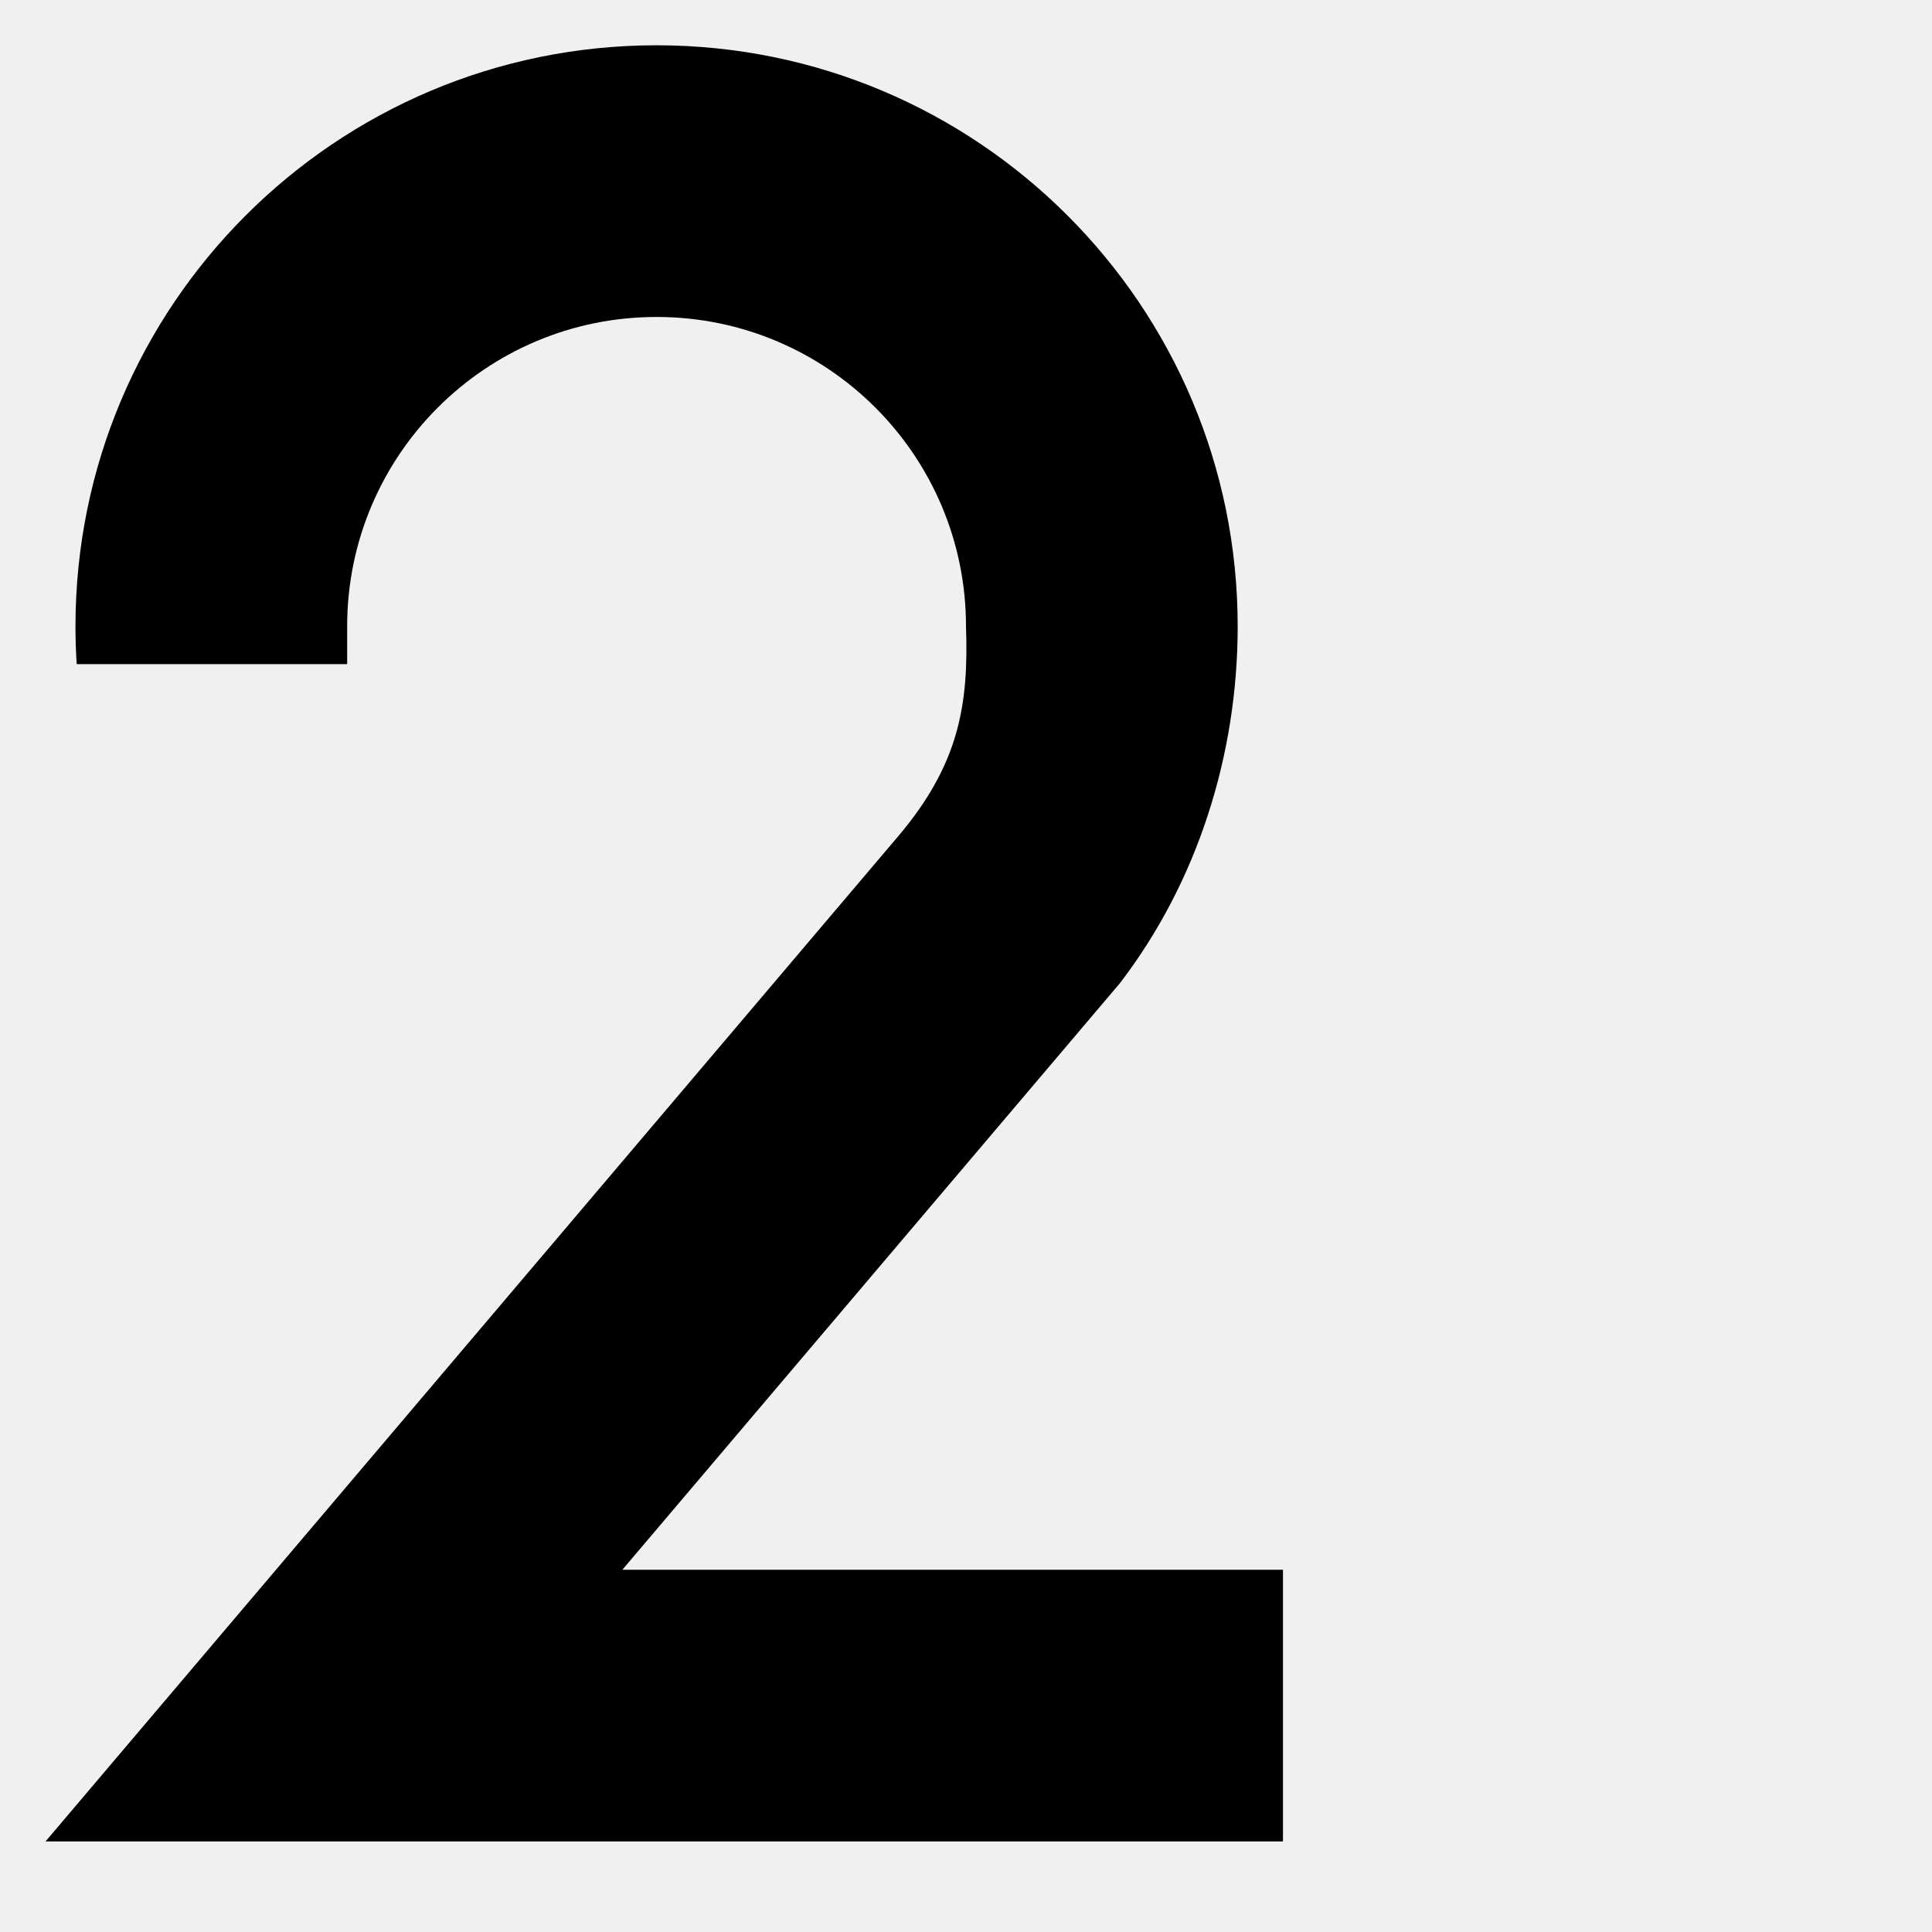
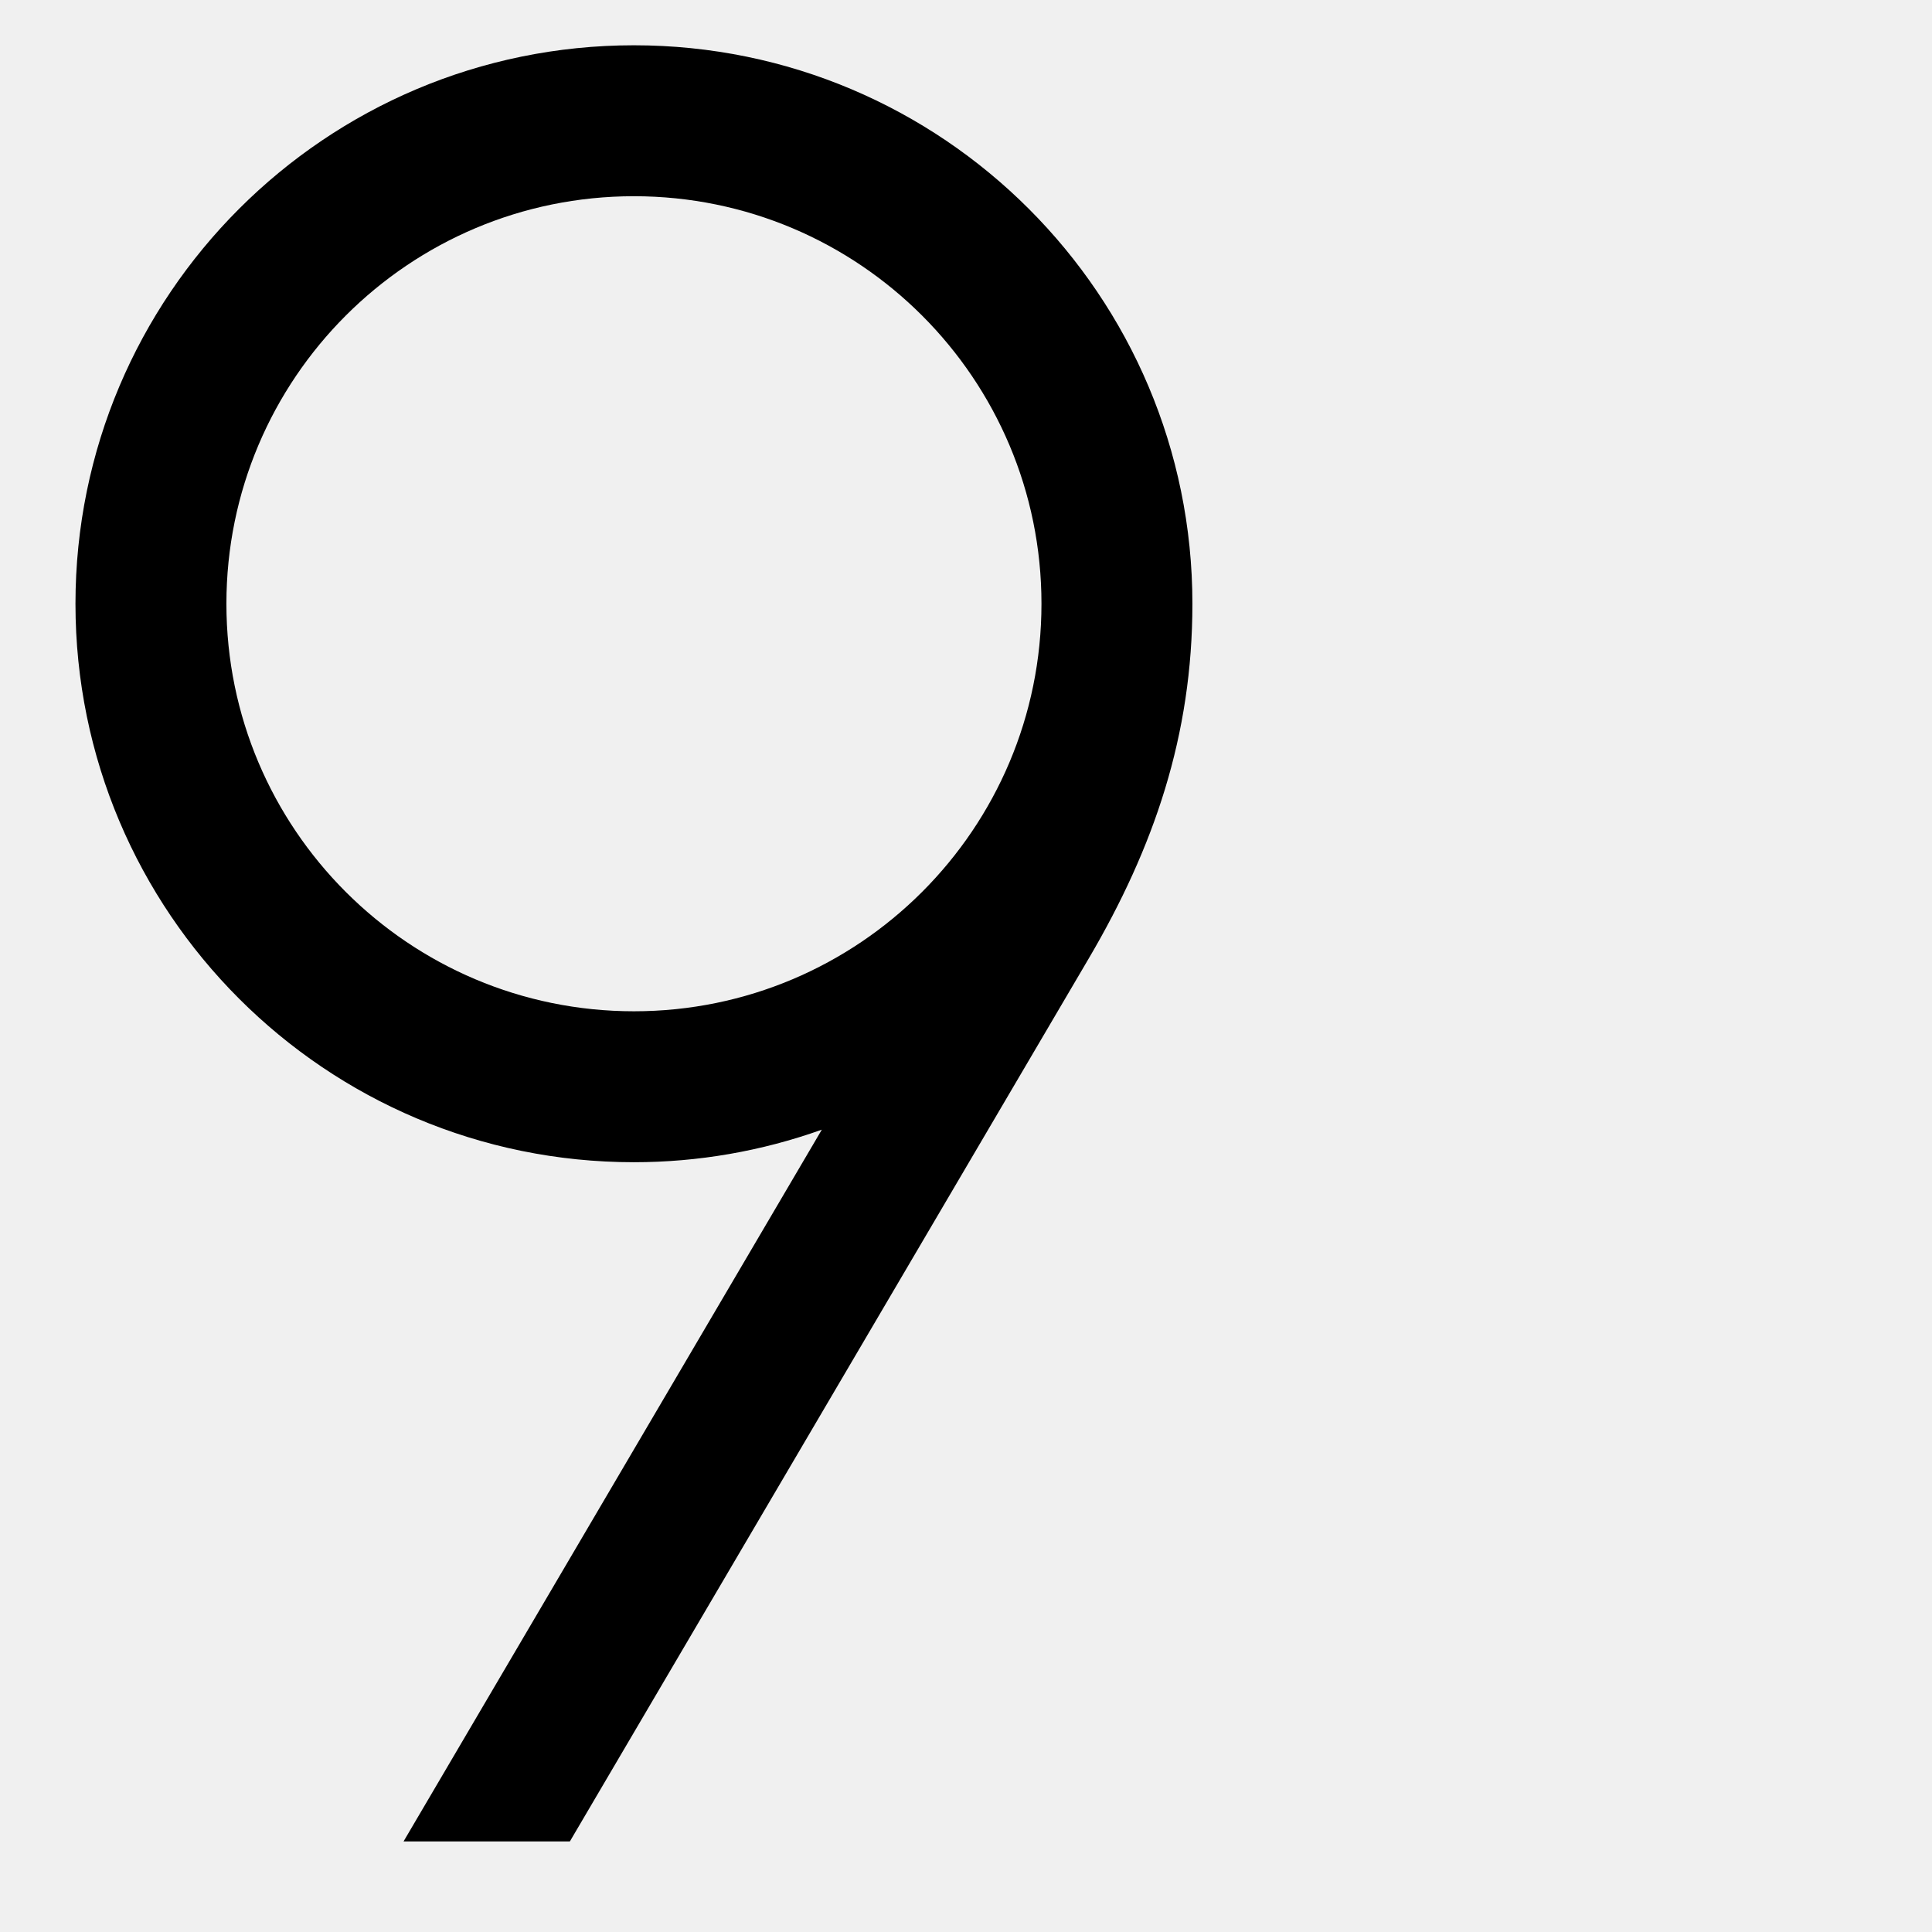
<svg xmlns="http://www.w3.org/2000/svg" width="512" height="512" viewBox="0 0 512 512" version="1.1" id="svg1">
  <defs id="defs1">
    <clipPath clipPathUnits="userSpaceOnUse" id="clipPath19">
      <rect style="fill:#ff0000;stroke:none;stroke-width:64;stroke-linejoin:miter;stroke-miterlimit:10;stroke-dasharray:none" id="rect20" width="460" height="464" x="33.247" y="-624" transform="rotate(90)" />
    </clipPath>
    <clipPath clipPathUnits="userSpaceOnUse" id="clipPath12">
      <rect style="opacity:1;fill:#f9f9f9;stroke:none;stroke-width:68;stroke-miterlimit:10;stroke-dasharray:none" id="rect12" width="448" height="464" x="32" y="24" />
    </clipPath>
    <clipPath clipPathUnits="userSpaceOnUse" id="clipPath13">
      <rect style="fill:#ffffff;fill-opacity:0.882;stroke:none;stroke-width:72;stroke-miterlimit:10;stroke-dasharray:none" id="rect14" width="492" height="464" x="0" y="24" />
    </clipPath>
    <clipPath clipPathUnits="userSpaceOnUse" id="clipPath13-7">
      <rect style="fill:#ffffff;fill-opacity:0.882;stroke:none;stroke-width:72;stroke-miterlimit:10;stroke-dasharray:none" id="rect14-5" width="492" height="464" x="0" y="24" />
    </clipPath>
  </defs>
  <g id="layer4" style="display:none;opacity:1">
    <path id="path7" style="baseline-shift:baseline;display:inline;overflow:visible;opacity:1;vector-effect:none;fill:#000000;fill-opacity:1;stroke-miterlimit:10;enable-background:accumulate;stop-color:#000000" d="M 185.469,24 47.889,488 H 118.814 L 256.395,24 Z" />
    <rect style="opacity:1;fill:#000000;fill-opacity:1;stroke:none;stroke-width:68;stroke-miterlimit:10;stroke-dasharray:none" id="rect6" width="256" height="64" x="128" y="288" />
    <path id="path9" style="baseline-shift:baseline;display:inline;overflow:visible;opacity:1;vector-effect:none;fill:#000000;fill-opacity:1;stroke-miterlimit:10;enable-background:accumulate;stop-color:#000000" d="M 326.531,24 464.111,488 H 393.186 L 255.605,24 Z" />
    <rect style="display:inline;opacity:1;mix-blend-mode:normal;fill:none;fill-opacity:1;stroke:none;stroke-width:68;stroke-miterlimit:10;stroke-dasharray:none" id="rect44" width="512" height="512" x="0" y="0" />
  </g>
  <g id="g28" style="display:none;opacity:1">
    <path id="rect24" style="opacity:1;fill:#000000;fill-opacity:1;stroke:none;stroke-width:68;stroke-miterlimit:10;stroke-dasharray:none" d="M 167.012,24 16.922,485.168 16,488 H 89.613 L 133.875,352 h 212.242 l 44.262,136 h 73.613 L 463.07,485.168 312.98,24 Z M 239.996,25.938 325.287,288 H 154.705 Z" />
    <rect style="display:inline;opacity:1;mix-blend-mode:normal;fill:none;fill-opacity:1;stroke:none;stroke-width:68;stroke-miterlimit:10;stroke-dasharray:none" id="rect27" width="512" height="512" x="0" y="0" />
  </g>
  <g id="g42" style="display:none;opacity:1">
    <path id="rect34" style="opacity:1;fill:#000000;fill-opacity:1;stroke:none;stroke-width:68;stroke-miterlimit:10;stroke-dasharray:none" d="M 168.195,24 17.182,488 H 57.145 L 103.359,346 h 209.281 l 46.215,142 h 39.963 L 247.805,24 Z M 208,24.486 300.924,310 H 115.076 Z" />
    <rect style="display:inline;opacity:1;mix-blend-mode:normal;fill:none;fill-opacity:1;stroke:none;stroke-width:68;stroke-miterlimit:10;stroke-dasharray:none" id="rect41" width="512" height="512" x="0" y="0" />
  </g>
  <g id="layer6" style="display:none;opacity:1">
    <path id="rect21" style="fill:#000000;fill-opacity:1;stroke:none;stroke-width:64;stroke-linecap:butt;stroke-miterlimit:10;stroke-dasharray:none;stroke-opacity:1" d="M 188.011,16 C 115.596,16 55.009,64.849 37.271,131.528 c -5.795,21.782 -5.259,58.796 -5.259,81.4 v 86.145 c 0,22.604 -0.535,59.617 5.259,81.4 C 55.009,447.151 115.596,496 188.011,496 c 72.416,0 133.003,-48.849 150.741,-115.528 5.795,-21.782 5.259,-58.796 5.259,-81.4 v -86.145 c 0,-22.604 0.535,-59.617 -5.259,-81.4 C 321.014,64.849 260.427,16 188.011,16 Z m 0,67.756 c 35.23,0 65.261,21.472 77.773,52.096 6.79,16.619 6.227,46.549 6.227,64.615 v 111.066 c 0,18.066 0.563,47.996 -6.227,64.615 -12.512,30.624 -42.543,52.096 -77.773,52.096 -35.23,0 -65.261,-21.472 -77.773,-52.096 -6.79,-16.619 -6.227,-46.549 -6.227,-64.615 V 200.467 c 0,-18.066 -0.563,-47.996 6.227,-64.615 12.512,-30.624 42.543,-52.096 77.773,-52.096 z" />
    <rect style="display:inline;opacity:1;mix-blend-mode:normal;fill:none;fill-opacity:1;stroke:none;stroke-width:68;stroke-miterlimit:10;stroke-dasharray:none" id="rect43" width="512" height="512" x="0" y="0" />
  </g>
  <g id="g48" style="display:none;opacity:1">
    <rect style="display:inline;opacity:1;mix-blend-mode:normal;fill:none;fill-opacity:1;stroke:none;stroke-width:68;stroke-miterlimit:10;stroke-dasharray:none" id="rect48" width="512" height="512" x="0" y="0" />
    <path id="rect49" style="fill:#000000;fill-opacity:1;stroke:none;stroke-width:38;stroke-linecap:square;stroke-miterlimit:10;stroke-dasharray:none;stroke-opacity:0.837" d="M 172,16 C 105.351,16 49.868,62.107 35.576,124.296 31.629,141.469 32,170.315 32,187.973 v 136.053 c 0,17.658 -0.371,46.504 3.576,63.678 C 49.868,449.893 105.351,496 172,496 238.649,496 294.132,449.893 308.424,387.704 312.371,370.531 312,341.685 312,324.027 V 187.973 c 0,-17.658 0.371,-46.504 -3.576,-63.678 C 294.132,62.107 238.649,16 172,16 Z m 0,40 c 45.802,0 84.223,30.485 96.16,72.356 C 272.386,143.179 272,168.536 272,184 v 144 c 0,15.464 0.386,40.821 -3.84,55.645 C 256.223,425.515 217.802,456 172,456 126.198,456 87.777,425.515 75.84,383.644 71.614,368.821 72,343.464 72,328 V 184 C 72,168.536 71.614,143.179 75.84,128.356 87.777,86.485 126.198,56 172,56 Z" />
  </g>
  <g id="layer5" style="display:none;opacity:1;fill:#000000;fill-opacity:1">
    <path id="rect1" style="opacity:1;fill:#000000;fill-opacity:1;stroke-width:68;stroke-miterlimit:10" d="M 184,12 16.012,125.262 v 65.098 L 112,130.912 V 488 h 72 z" />
    <rect style="display:inline;opacity:1;mix-blend-mode:normal;fill:none;fill-opacity:1;stroke:none;stroke-width:68;stroke-miterlimit:10;stroke-dasharray:none" id="rect39" width="512" height="512" x="0" y="0" />
  </g>
  <g id="g54" style="display:none;opacity:1;fill:#000000;fill-opacity:1">
    <rect style="display:inline;opacity:1;mix-blend-mode:normal;fill:none;fill-opacity:1;stroke:none;stroke-width:68;stroke-miterlimit:10;stroke-dasharray:none" id="rect54" width="512" height="512" x="0" y="0" />
-     <path id="rect55" style="fill:#000000;fill-opacity:1;stroke:none;stroke-width:38;stroke-linecap:square;stroke-miterlimit:10;stroke-dasharray:none;stroke-opacity:0.837" d="M 160,11.992 16,109.082 V 151 L 120,82.939 V 488 h 40 z" />
+     <path id="rect55" style="fill:#000000;fill-opacity:1;stroke:none;stroke-width:38;stroke-linecap:square;stroke-miterlimit:10;stroke-dasharray:none;stroke-opacity:0.837" d="M 160,11.992 16,109.082 V 149.497 L 120,82.939 V 488 h 40 z" />
  </g>
-   <g id="layer10" style="display:inline">
+   <g id="layer10" style="display:none">
    <rect style="display:inline;opacity:1;mix-blend-mode:normal;fill:none;fill-opacity:1;stroke:none;stroke-width:68;stroke-miterlimit:10;stroke-dasharray:none" id="rect42" width="512" height="512" x="0" y="0" />
    <path id="path13" style="fill:#000000;fill-opacity:1;stroke-width:70;stroke-miterlimit:10;stroke-opacity:0.776" d="M 174,12 C 88.948,12 20,80.948 20,166 c -2e-6,3.356 0.109,6.69 0.322,10 h 71.678 c 0.002,-3.532 0,-6.615 0,-10 10e-6,-45.287 36.713,-82 82,-82 45.287,8e-6 82,36.713 82,82 0.712,20.529 -1.705,36.442 -17.994,55.645 L 12.066,488 H 340 V 416 H 164.932 L 296.723,260.635 C 317.391,233.729 328,199.928 328,166 328,80.948 259.052,12 174,12 Z" />
  </g>
  <g id="g57" style="display:none">
    <rect style="display:inline;opacity:1;mix-blend-mode:normal;fill:none;fill-opacity:1;stroke:none;stroke-width:68;stroke-miterlimit:10;stroke-dasharray:none" id="rect57" width="512" height="512" x="0" y="0" />
-     <path id="path58" style="fill:#000000;fill-opacity:1;stroke:none;stroke-width:37;stroke-linecap:square;stroke-miterlimit:10;stroke-dasharray:none;stroke-opacity:0.837" d="M 168,12 C 86.262,12 20,78.262 20,160 c -7e-5,5.345 0.289,10.686 0.867,16 H 60 V 160 C 60,100.353 108.353,52 168,52 227.647,52 276,100.353 276,160 c 2e-5,31.917 -13.102,60.864 -35.838,85.447 L 11.82,488 H 328 V 448 H 101.668 L 260.508,279.271 C 294.913,242.725 313.895,212.574 316,160 316,78.262 249.738,12 168,12 Z" />
+     <path id="path58" style="fill:#000000;fill-opacity:1;stroke:none;stroke-width:37;stroke-linecap:square;stroke-miterlimit:10;stroke-dasharray:none;stroke-opacity:0.837" d="M 168,12 C 86.262,12 20,78.262 20,160 c -4e-6,5.345 0.289,10.686 0.867,16 H 60 V 160 C 60,100.353 108.353,52 168,52 227.647,52 276,100.353 276,160 c 2e-5,31.917 -12.885,61.066 -35.838,85.447 L 11.82,488 H 328 V 448 H 101.668 L 260.508,279.271 C 294.913,242.725 316,211.734 316,160 316,78.262 249.738,12 168,12 Z" />
  </g>
  <g id="layer7" style="display:none;opacity:1">
    <rect style="display:inline;opacity:1;mix-blend-mode:normal;fill:none;fill-opacity:1;stroke:none;stroke-width:68;stroke-miterlimit:10;stroke-dasharray:none" id="rect38" width="512" height="512" x="0" y="0" />
    <path id="path4" style="fill:#000000;fill-opacity:1;stroke:none;stroke-width:70;stroke-miterlimit:10;stroke-opacity:0.776" d="m 30,24 v 72 h 155.201 l -102.385,125.896 -0.09,0.066 0.021,0.018 57.895,49.111 h 0.002 C 151.143,266.417 162.507,264 174,264 c 45.287,0 82,36.713 82,82 0,45.287 -36.713,82 -82,82 -45.287,0 -82,-36.713 -82,-82 V 336 H 20.326 c -0.217,3.329 -0.326,6.664 -0.326,10 0,85.052 68.948,154 154,154 85.052,0 154,-68.948 154,-154 4.7e-4,-76.529 -56.196,-141.447 -131.936,-152.412 L 333.928,24.066 334,24 h -0.019 z" />
  </g>
  <g id="g64" style="display:none;opacity:1">
    <rect style="display:inline;opacity:1;mix-blend-mode:normal;fill:none;fill-opacity:1;stroke:none;stroke-width:68;stroke-miterlimit:10;stroke-dasharray:none" id="rect64" width="512" height="512" x="0" y="0" />
-     <path id="path65" style="fill:#000000;fill-opacity:1;stroke:none;stroke-width:38;stroke-linecap:butt;stroke-miterlimit:10;stroke-dasharray:none;stroke-opacity:0.837" d="m 31,24 v 36 h 206.566 l -149.074,171.943 28.998,24.596 C 133.053,248.305 150.393,244 168,244 c 59.647,0 108,48.353 108,108 0,59.647 -48.353,108 -108,108 C 108.353,460 60,411.647 60,352 V 336 H 20.867 c -0.578,5.314 -0.867,10.655 -0.867,16 0,81.738 66.262,148 148,148 81.738,0 148,-66.262 148,-148 0,-81.738 -66.262,-148 -148,-148 -1.68,4e-5 -3.36,0.029 -5.039,0.086 L 319.076,24 Z" />
+     <path id="path65" style="fill:#000000;fill-opacity:1;stroke:none;stroke-width:38;stroke-linecap:butt;stroke-miterlimit:10;stroke-dasharray:none;stroke-opacity:0.837" d="M 31,24 V 60 H 237.566 L 89.727,230.519 117.49,256.539 C 133.053,248.305 150.393,244 168,244 c 59.647,0 108,48.353 108,108 0,59.647 -48.353,109.141 -108,109.141 C 108.353,461.141 60,411.647 60,352 v -8 H 20.217 c -0.144,2.664 -0.217,5.331 -0.217,8 0,81.738 66.262,148 148,148 81.738,0 148,-66.262 148,-148 0,-81.738 -66.262,-148 -148,-148 -1.68,4e-5 -3.36,0.029 -5.039,0.086 L 319.076,24 Z" />
  </g>
  <g id="layer8" style="display:none;opacity:1">
    <rect style="display:inline;opacity:1;mix-blend-mode:normal;fill:none;fill-opacity:1;stroke:none;stroke-width:68;stroke-miterlimit:10;stroke-dasharray:none" id="rect35" width="512" height="512" x="0" y="0" />
    <path id="rect46" style="fill:#000000;stroke:none;stroke-width:70;stroke-miterlimit:10;stroke-opacity:0.776" d="M 189.515,24 15.976,376 H 264.024 v 112 h 72 V 376 h 72 v -63.844 h -72 V 24 h -70.695 -1.305 z m 74.51,2.646 V 312.156 H 123.267 Z" />
  </g>
  <g id="g51" style="display:none;opacity:1">
    <rect style="display:inline;opacity:1;mix-blend-mode:normal;fill:none;fill-opacity:1;stroke:none;stroke-width:68;stroke-miterlimit:10;stroke-dasharray:none" id="rect51" width="512" height="512" x="0" y="0" />
    <path id="rect72" style="fill:#000000;fill-opacity:1;stroke:none;stroke-width:38;stroke-linecap:butt;stroke-miterlimit:10;stroke-dasharray:none;stroke-opacity:0.837" d="M 198,24 16,368 h 224 v 120 h 40 V 368 h 72 V 332 H 280 V 24 Z m 42,1.488 V 332 H 77.996 Z" />
  </g>
  <g id="g20" style="display:none">
    <rect style="display:inline;opacity:1;mix-blend-mode:normal;fill:none;fill-opacity:1;stroke:none;stroke-width:68;stroke-miterlimit:10;stroke-dasharray:none" id="rect40" width="512" height="512" x="0" y="0" />
    <path id="path53" style="fill:#000000;fill-opacity:1;stroke:none;stroke-width:72;stroke-miterlimit:10;stroke-dasharray:none;stroke-opacity:0.776" d="M 55.799,24 31.725,260 h 142.113 c 45.287,0 82,40.713 82,86 0,45.287 -36.713,82 -82,82 -45.287,0 -82,-36.713 -82,-82 V 336 H 20.162 c -0.216,3.329 -0.324,6.664 -0.324,10 0,85.052 68.948,154 154,154 85.052,0 154,-68.948 154,-154 0,-85.052 -68.948,-150 -154,-150 h -65.221 L 119.633,88 h 192.205 v -64 z" />
  </g>
  <g id="g26" style="display:none">
    <rect style="display:inline;opacity:1;mix-blend-mode:normal;fill:none;fill-opacity:1;stroke:none;stroke-width:68;stroke-miterlimit:10;stroke-dasharray:none" id="rect26" width="512" height="512" x="0" y="0" />
-     <path id="rect28" style="opacity:1;fill:#000000;fill-opacity:1;stroke-width:38;stroke-miterlimit:10;stroke-opacity:0.837" d="M 49.914,24 27.5,242.232 h 110.252 c 16.706,0 44.103,-0.44 60.113,4.137 C 244.02,259.562 276,301.937 276,352 276,412.277 227.647,461.14 168,461.14 108.353,461.14 60,412.277 60,352 V 336 H 20.867 C 20.289,341.314 20,346.655 20,352 20,433.738 86.262,500 168,500 249.738,500 316,433.738 316,352 316,282.65 270.456,225.88 204.9,210.266 184.944,205.512 151.331,206 130.77,206 H 70.549 L 85.443,60 H 304 V 24 Z" />
+     <path id="rect28" style="opacity:1;fill:#000000;fill-opacity:1;stroke-width:38;stroke-miterlimit:10;stroke-opacity:0.837" d="M 49.914,24 27.5,242.232 h 110.252 c 16.706,0 44.103,-0.44 60.113,4.137 C 244.02,259.562 276,301.937 276,352 276,412.277 227.647,461.141 168,461.141 108.353,461.141 60,412.277 60,352 v -8 H 20.217 c -0.144,2.664 -0.217,5.331 -0.217,8 3.4e-5,81.738 66.262,148 148,148 81.738,0 148,-66.262 148,-148 C 316,282.65 270.456,225.88 204.9,210.266 184.944,205.512 151.331,206 130.77,206 H 70.549 L 85.443,60 H 304 V 24 Z" />
  </g>
  <g id="layer11" style="display:none">
    <rect style="display:inline;opacity:1;mix-blend-mode:normal;fill:none;fill-opacity:1;stroke:none;stroke-width:68;stroke-miterlimit:10;stroke-dasharray:none" id="rect36" width="512" height="512" x="0" y="0" />
    <path id="path60" style="display:inline;fill:#000000;fill-opacity:1;stroke-width:68;stroke-miterlimit:10" d="M 175.078,24 43.188,260.809 C 28.413,287.337 20.16,315.881 20,346 c -0.453,85.051 68.948,154 154,154 85.052,0 154,-68.948 154,-154 0,-85.052 -68.948,-154 -154,-154 -4.223,1e-5 -8.445,0.174 -12.654,0.521 L 255.203,24 Z M 174,264.324 c 45.108,0 81.676,36.567 81.676,81.676 0,45.108 -36.567,81.676 -81.676,81.676 -45.108,0 -81.676,-36.567 -81.676,-81.676 0,-45.108 36.567,-81.676 81.676,-81.676 z" />
  </g>
  <g id="g69" style="display:none">
    <rect style="display:inline;opacity:1;mix-blend-mode:normal;fill:none;fill-opacity:1;stroke:none;stroke-width:68;stroke-miterlimit:10;stroke-dasharray:none" id="rect69" width="512" height="512" x="0" y="0" />
-     <path id="path69" style="fill:#000000;fill-opacity:1;stroke:none;stroke-width:38;stroke-linecap:butt;stroke-miterlimit:10;stroke-dasharray:none;stroke-opacity:0.837" d="M 184.979,24 47.453,258.025 C 30.147,287.475 20.192,318.145 20,352 c -0.463,81.737 66.262,148 148,148 81.738,0 148,-66.262 148,-148 0,-81.738 -66.262,-148 -148,-148 -16.969,1e-5 -33.811,2.918 -49.791,8.627 L 229.057,24 Z M 168,244 c 59.647,0 108,48.353 108,108 0,59.647 -48.353,108 -108,108 C 108.353,460 60,411.647 60,352 60,292.353 108.353,244 168,244 Z" />
+     <path id="path69" style="fill:#000000;fill-opacity:1;stroke:none;stroke-width:38;stroke-linecap:butt;stroke-miterlimit:10;stroke-dasharray:none;stroke-opacity:0.837" d="M 184.979,24 47.453,258.025 C 30.147,287.475 20,317.78 20,352 c 0,83.873 66.262,148 148,148 81.738,0 148,-64.848 148,-148 0,-83.152 -66.262,-148 -148,-148 -16.969,1e-5 -33.811,2.918 -49.791,8.627 L 229.057,24 Z M 168,244 c 59.647,0 108,48.353 108,108 0,59.647 -48.353,108 -108,108 C 108.353,460 60,411.647 60,352 60,292.353 108.353,244 168,244 Z" />
  </g>
  <g id="layer12" style="display:none">
    <rect style="display:inline;opacity:1;mix-blend-mode:normal;fill:none;fill-opacity:1;stroke:none;stroke-width:68;stroke-miterlimit:10;stroke-dasharray:none" id="rect33" width="512" height="512" x="0" y="0" />
    <path id="rect47" style="fill:#000000;fill-opacity:1;stroke:none;stroke-width:70;stroke-miterlimit:10;stroke-dasharray:none" d="M 32,24 V 96 H 259.482 L 113.545,488 h 74.693 L 360.98,24 Z" />
  </g>
  <g id="g25" style="display:none">
    <rect style="display:inline;opacity:1;mix-blend-mode:normal;fill:none;fill-opacity:1;stroke:none;stroke-width:68;stroke-miterlimit:10;stroke-dasharray:none" id="rect25" width="512" height="512" x="0" y="0" />
-     <path id="rect23" style="display:inline;fill:#000000;stroke-width:38;stroke-miterlimit:10" d="M 32,24 V 60 H 286.264 L 125.316,488 h 40.598 L 340.398,24 h -40.598 -39.311 z" />
+     <path id="rect23" style="display:inline;fill:#000000;stroke-width:38;stroke-miterlimit:10" d="M 32,24 V 60 H 286.264 L 125.316,488 h 40.598 L 340.398,24 Z" />
  </g>
  <g id="layer9" transform="translate(577.6758,3.98828)" style="display:none">
    <rect style="display:inline;opacity:1;mix-blend-mode:normal;fill:none;fill-opacity:1;stroke:none;stroke-width:68;stroke-miterlimit:10;stroke-dasharray:none" id="rect32" width="512" height="512" x="0" y="0" transform="translate(-577.6758,-3.98828)" />
    <path id="path59" style="fill:#000000;fill-opacity:1;stroke-width:70;stroke-miterlimit:10;stroke-opacity:0.774" d="m -403.676,8.012 c -76.215,0 -138,56.211 -138,134 0,38 15.102,69.752 39.584,93.934 -35.214,27.928 -55.584,64.066 -55.584,113.066 0,84.273 68.948,147 154,147 85.052,0 154,-62.522 154,-147 1.2e-4,-49 -20.37,-85.138 -55.584,-113.066 24.482,-24.182 39.584,-55.934 39.584,-93.934 0,-77.299 -61.785,-134 -138,-134 z m 0,67.297 c 37.003,0 67,29.864 67,66.703 0,36.839 -29.997,66.703 -67,66.703 -37.003,0 -67,-29.864 -67,-66.703 0,-36.839 29.997,-66.703 67,-66.703 z m 0,192.066 c 45.287,0 82,36.55 82,81.637 0,45.087 -36.713,81.637 -82,81.637 -45.287,0 -82,-36.55 -82,-81.637 0,-45.087 36.713,-81.637 82,-81.637 z" />
  </g>
  <g id="g23" transform="translate(577.6758,3.98828)" style="display:none">
    <rect style="display:inline;opacity:1;mix-blend-mode:normal;fill:none;fill-opacity:1;stroke:none;stroke-width:68;stroke-miterlimit:10;stroke-dasharray:none" id="rect22" width="512" height="512" x="0" y="0" transform="translate(-577.6758,-3.98828)" />
-     <path id="path19" style="opacity:1;fill:#000000;stroke-width:38;stroke-miterlimit:10" d="m -409.676,12.012 a 128,121.984 0 0 0 -128,121.984 128,121.984 0 0 0 52.484,98.493 148.114,141.659 0 0 0 -72.6,121.865 148.114,141.659 0 0 0 148.115,141.659 148.114,141.659 0 0 0 148.115,-141.659 148.114,141.659 0 0 0 -72.6,-121.865 128,121.984 0 0 0 52.484,-98.493 128,121.984 0 0 0 -128,-121.984 z m 0,38.12 a 88,83.864 0 0 1 88,83.864 88,83.864 0 0 1 -88,83.864 88,83.864 0 0 1 -88,-83.864 88,83.864 0 0 1 88,-83.864 z m 0,204.754 a 104,99.467 0 0 1 104,99.467 104,99.467 0 0 1 -104,99.467 104,99.467 0 0 1 -104,-99.467 104,99.467 0 0 1 104,-99.467 z" />
+     <path id="path19" style="opacity:1;fill:#000000;stroke-width:38;stroke-miterlimit:10" d="m -409.676,12.012 c -70.692,0 -128,54.614 -128,121.984 0,38.932 19.5,75.525 52.484,98.493 -45.004,25.509 -72.6,71.831 -72.6,121.865 4e-5,78.236 66.314,141.659 148.115,141.659 81.802,0 148.115,-63.422 148.115,-141.659 6e-5,-50.033 -27.596,-96.356 -72.6,-121.865 32.985,-22.968 52.484,-59.562 52.484,-98.493 10e-6,-67.37 -57.308,-121.984 -128,-121.984 z m 0,38.12 c 48.601,0 88,37.547 88,83.864 0,46.317 -39.399,83.864 -88,83.864 -48.601,0 -88,-37.547 -88,-83.864 0,-46.317 39.399,-83.864 88,-83.864 z m 0,204.754 c 57.438,0 104,44.533 104,99.467 0,54.934 -46.562,99.467 -104,99.467 -57.438,0 -104,-44.533 -104,-99.467 0,-54.934 46.562,-99.467 104,-99.467 z" />
  </g>
  <g id="g27" style="display:none">
    <rect style="display:inline;opacity:1;mix-blend-mode:normal;fill:none;fill-opacity:1;stroke:none;stroke-width:68;stroke-miterlimit:10;stroke-dasharray:none" id="rect31" width="512" height="512" x="0" y="0" />
    <path id="path29" style="display:inline;fill:#000000;fill-opacity:1;stroke-width:68;stroke-miterlimit:10" d="M 172.922,488 304.812,251.191 C 319.587,224.663 327.386,196.113 328,166 328,80.948 259.052,12 174,12 88.948,12 20,80.948 20,166 c 0,85.052 68.948,154 154,154 4.223,-2.3e-4 8.445,-0.174 12.654,-0.521 L 92.797,488 Z M 174,247.676 c -45.108,0 -81.676,-36.567 -81.676,-81.676 0,-45.108 36.567,-81.676 81.676,-81.676 45.108,0 81.676,36.567 81.676,81.676 0,45.108 -36.567,81.676 -81.676,81.676 z" />
  </g>
-   <g id="g15" style="display:none">
+   <g id="g15" style="display:inline">
    <rect style="display:inline;opacity:1;mix-blend-mode:normal;fill:none;fill-opacity:1;stroke:none;stroke-width:68;stroke-miterlimit:10;stroke-dasharray:none" id="rect15" width="512" height="512" x="0" y="0" />
-     <path id="path69-6" style="display:inline;fill:#000000;fill-opacity:1;stroke:none;stroke-width:38;stroke-linecap:butt;stroke-miterlimit:10;stroke-dasharray:none;stroke-opacity:0.837" d="M 151.021,488 288.547,253.975 C 305.853,224.525 315.345,193.849 316,160 316,78.262 249.738,12 168,12 86.262,12 20,78.262 20,160 c 0,81.738 66.262,148 148,148 16.969,-10e-6 33.811,-2.918 49.791,-8.627 L 106.943,488 Z M 168,268 C 108.353,268 60,219.647 60,160 60,100.353 108.353,52 168,52 c 59.647,0 108,48.353 108,108 0,59.647 -48.353,108 -108,108 z" />
+     <path id="path69-6" style="display:inline;fill:#000000;fill-opacity:1;stroke:none;stroke-width:38;stroke-linecap:butt;stroke-miterlimit:10;stroke-dasharray:none;stroke-opacity:0.837" d="M 151.021,488 288.547,253.975 C 305.853,224.525 316,194.86 316,160 316,78.262 249.738,12 168,12 86.262,12 20,78.262 20,160 c 0,81.738 66.262,148 148,148 16.969,-10e-6 33.811,-2.918 49.791,-8.627 L 106.943,488 Z M 168,268 C 108.353,268 60,219.647 60,160 60,100.353 108.353,52 168,52 c 59.647,0 108,48.353 108,108 0,59.647 -48.353,108 -108,108 z" />
  </g>
  <g id="layer3" style="display:none;opacity:1">
    <rect style="display:inline;opacity:1;mix-blend-mode:normal;fill:none;fill-opacity:1;stroke:none;stroke-width:68;stroke-miterlimit:10;stroke-dasharray:none" id="rect30" width="512" height="512" x="0" y="0" />
    <path id="rect21-1" style="display:inline;fill:#000000;fill-opacity:1;stroke:none;stroke-width:64;stroke-linecap:butt;stroke-miterlimit:10;stroke-dasharray:none;stroke-opacity:1" d="m 272,24 v 304 c 0,11.181 0.246,29.46 -2.389,40.298 -8.947,36.79 -41.991,63.946 -81.611,63.946 -39.62,0 -72.664,-27.156 -81.611,-63.946 C 103.754,357.46 104,339.181 104,328 V 288 H 32 v 23.628 c 0,17.879 -0.345,47.047 3.288,64.52 C 50.029,447.046 112.603,500 188,500 263.397,500 325.971,447.046 340.712,376.148 344.345,358.674 344,329.506 344,311.628 V 24 Z" />
  </g>
  <g id="g10" style="display:none;opacity:1">
-     <path id="rect13" style="fill:#000000;fill-opacity:1;stroke:none;stroke-width:36;stroke-miterlimit:10;stroke-dasharray:none" d="M 272,24 V 360 C 272,415.4 227.4,460 172,460 116.6,460 72,415.4 72,360 V 288 H 32 v 72 c 0,77.56 62.44,140 140,140 77.56,0 140,-62.44 140,-140 V 24 Z" />
+     <path id="rect13" style="fill:#000000;fill-opacity:1;stroke:none;stroke-width:36;stroke-miterlimit:10;stroke-dasharray:none" d="M 272,24 V 360 C 272,415.4 227.4,460 172,460 116.6,460 72,415.4 72,360 V 312 H 32 v 48 c 0,77.56 62.44,140 140,140 77.56,0 140,-62.44 140,-140 V 24 Z" />
    <rect style="display:inline;opacity:1;mix-blend-mode:normal;fill:none;fill-opacity:1;stroke:none;stroke-width:68;stroke-miterlimit:10;stroke-dasharray:none" id="rect10" width="512" height="512" x="0" y="0" />
  </g>
  <g id="layer2" style="display:none;opacity:1">
    <rect style="display:inline;opacity:1;mix-blend-mode:normal;fill:none;fill-opacity:1;stroke:none;stroke-width:68;stroke-miterlimit:10;stroke-dasharray:none" id="rect29" width="512" height="512" x="0" y="0" />
    <path id="path2" style="fill:#000000;stroke-width:64;stroke-miterlimit:10" d="M 252,12 A 232,238 0 0 0 20,250 232,238 0 0 0 252,488 H 500 V 424 H 410.289 A 232,238 0 0 0 484,250 232,238 0 0 0 252,12 Z m 0,68 A 160,170 0 0 1 412,250 160,170 0 0 1 252,420 160,170 0 0 1 92,250 160,170 0 0 1 252,80 Z" />
  </g>
  <g id="g4" style="display:none;opacity:1">
    <rect style="display:inline;opacity:1;mix-blend-mode:normal;fill:none;fill-opacity:1;stroke:none;stroke-width:68;stroke-miterlimit:10;stroke-dasharray:none" id="rect3" width="512" height="512" x="0" y="0" />
    <path id="path3" style="fill:#000000;stroke-width:64;stroke-miterlimit:10" d="M 252.145,12 C 124.014,12 20.145,118.556 20.145,250 c 0,131.444 103.87,238 232,238 h 248 V 456 H 368.412 c 69.197,-41.19 115.732,-118.02 115.732,-206 0,-131.444 -103.87,-238 -232,-238 z m 0,36 c 103.909,0 188.143,90.438 188.143,202 0,111.562 -84.234,202 -188.143,202 C 148.236,452 64,361.562 64,250 64,138.438 148.236,48 252.145,48 Z" />
  </g>
  <g id="layer1" style="display:none;opacity:1;mix-blend-mode:normal">
    <path id="rect8" style="display:inline;fill:#000000;fill-opacity:1;stroke-width:52;stroke-linejoin:round;stroke-miterlimit:10" d="M 32,24 V 488 H 104 V 256.156 L 318.248,488 h 87.146 L 190.998,256 405.395,24 H 318.248 L 104,255.844 V 24 Z" />
    <rect style="fill:none;fill-opacity:1;stroke:none;stroke-width:68;stroke-miterlimit:10;stroke-dasharray:none" id="rect37" width="512" height="512" x="0" y="0" />
  </g>
  <g id="g7" style="display:none;opacity:1;mix-blend-mode:normal">
    <path id="rect5" style="display:inline;fill:#000000;fill-opacity:1;stroke-width:52;stroke-linejoin:round;stroke-miterlimit:10" d="M 32,24 V 488 H 72 V 257.182 L 286.834,488 h 49.18 L 120.08,256 336.014,24 H 286.834 L 72,254.818 V 24 Z" />
    <rect style="fill:none;fill-opacity:1;stroke:none;stroke-width:68;stroke-miterlimit:10;stroke-dasharray:none" id="rect7" width="512" height="512" x="0" y="0" />
  </g>
  <g id="layer13" style="display:none">
    <circle style="display:inline;fill:#aa0000;fill-opacity:0.738;stroke-width:68;stroke-miterlimit:10" id="circle5" cx="256" cy="800" r="148" />
    <path id="path11" style="display:inline;fill:#aa0000;fill-opacity:0.738;stroke-width:68;stroke-miterlimit:10" d="m 332,800 c 0,56 -36,84 -76,84 -40,0 -76,-28 -76,-84 0,-56 36,-84 76,-84 40,0 76,28 76,84 z" />
    <text xml:space="preserve" style="font-size:192px;font-family:FreeSans;-inkscape-font-specification:FreeSans;letter-spacing:0px;word-spacing:0px;writing-mode:lr-tb;direction:ltr;display:inline;fill:#000000;fill-opacity:1;stroke-width:68;stroke-miterlimit:10" x="576" y="800" id="text14">
      <tspan id="tspan14" x="576" y="800" style="font-style:normal;font-variant:normal;font-weight:600;font-stretch:normal;font-family:FreeSans;-inkscape-font-specification:'FreeSans Semi-Bold'">6</tspan>
    </text>
    <path id="path16" style="display:inline;fill:#aa0000;stroke-width:68;stroke-miterlimit:10" d="m -120,768 c 0,81.738 -66.262,148 -148,148 -81.738,0 -148,-66.262 -148,-148 0,-37.33 9.64,-61.261 17.522,-76.22 3.833,-4.642 21.408,-24.014 25.826,-28.432 26.783,-26.783 63.783,-43.348 104.652,-43.348 81.738,0 148,66.262 148,148 z" />
    <path id="path18" style="display:inline;fill:#f9f9f9;fill-opacity:1;stroke-width:68;stroke-miterlimit:10" d="m -192,768 c 0,56 -36,84 -76,84 -40,0 -76,-28 -76,-84 0,-56 36,-84 76,-84 40,0 76,28 76,84 z" />
    <path style="display:inline;fill:none;fill-opacity:0.882;stroke:#aa0000;stroke-width:68;stroke-miterlimit:10;stroke-dasharray:none" d="M 67.179,292.482 254.06,-46.353" id="path20" clip-path="url(#clipPath13-7)" transform="translate(-436,416)" />
    <path id="path22" style="display:inline;fill:#000000;fill-opacity:1;stroke-width:68;stroke-miterlimit:10" d="m 860,-4.911 c -75.547,0 -136.917,60.213 -137.986,134.894 H 790 c 3.991,-44.819 34,-71.415 70,-71.415 39.514,0 68,30.716 68,69.431 0,25.37 -12.65,48.479 -33.409,60.56 -15.167,8.826 -44.978,10.553 -62.727,11.276 L 808,200.808 v 55.545 l 23.916,0.658 c 17.756,0.489 47.127,2.414 63.014,10.055 22.529,10.836 40.756,33.114 40.756,71.21 0,60.644 -44.769,81.333 -76,81.333 -47.378,0 -73.837,-38.959 -77.686,-75.382 h -69.787 c 4.156,77.384 68.733,138.862 147.787,138.862 81.738,0 148,-65.723 148,-146.797 0,-43.278 -18.882,-82.182 -48.92,-109.05 C 983.17,202.602 998,169.003 998,131.967 998,56.372 936.215,-4.911 860,-4.911 Z" />
    <path id="path27" style="display:inline;fill:#ffff00;stroke-width:70;stroke-miterlimit:10;stroke-opacity:0.922" d="m 195.346,-283.987 c -6.627,0 -17.385,-0.057 -23.984,0.531 -67.47,6.018 -120.016,62.382 -120.016,131.469 0,69.087 52.546,125.451 120.016,131.469 6.599,0.589 17.357,0.531 23.984,0.531 6.627,0 17.385,0.057 23.984,-0.531 67.47,-6.018 120.016,-62.382 120.016,-131.469 0,-69.087 -52.546,-125.451 -120.016,-131.469 -6.599,-0.589 -17.357,-0.531 -23.984,-0.531 z m 0,64 c 2.209,0 5.793,-0.011 7.998,0.115 35.797,2.056 64.002,31.555 64.002,67.885 0,36.33 -28.205,65.829 -64.002,67.885 -2.205,0.127 -5.789,0.115 -7.998,0.115 -2.209,0 -5.793,0.011 -7.998,-0.115 -35.797,-2.056 -64.002,-31.555 -64.002,-67.885 0,-36.33 28.205,-65.829 64.002,-67.885 2.205,-0.127 5.789,-0.115 7.998,-0.115 z" />
    <path id="path52" style="display:inline;fill:#000000;fill-opacity:1;stroke:none;stroke-width:70;stroke-miterlimit:10;stroke-opacity:0.776" d="m 144,-796 c -20.4,0 -50.456,1.742 -70.496,10.641 C 30.115,-766.093 0,-722.693 0,-672 c 0,4.049 0.193,8.052 0.568,12 L 71.5,-660.053 c 0,-6.917 0.597,-18.499 1.68,-23.895 3.666,-18.273 15.586,-33.492 31.734,-41.631 12.232,-5.658 25.824,-6.408 39.086,-6.396 13.265,-0.218 26.848,0.913 39.086,6.396 16.148,8.139 28.069,23.358 31.734,41.631 1.304,6.501 1.304,17.393 0,23.895 -3.585,17.873 -16.231,36.019 -35.33,42.541 -10.437,3.564 -28.442,4.535 -39.486,4.765 L 104,-612 v 64 h 32 c 14.441,0 31.273,1.005 39.611,3.711 C 206.086,-534.401 228,-505.854 228,-472 c 0,33.854 -21.914,62.401 -52.389,72.289 C 167.221,-396.989 154.832,-396 146,-396 c -8.832,0 -21.221,-0.989 -29.611,-3.711 C 74.9,-413.172 64.946,-449.706 64,-476 h -75.945 c -0.037,1.329 -0.055,2.662 -0.055,4 0,62.441 40.469,115.082 96.717,133.232 17.082,5.512 38.545,6.794 61.283,6.768 19.416,-0.023 40.886,-0.36 61.283,-6.768 C 263.67,-356.482 304,-409.559 304,-472 304,-517.053 282.933,-557.005 250.07,-582.58 273.477,-605.11 288,-636.796 288,-672 288,-722.693 257.885,-766.093 214.496,-785.359 194.552,-794.215 164.649,-796 144,-796 Z" />
    <rect style="display:inline;fill:#d40000;fill-opacity:0.744;stroke:none;stroke-width:70;stroke-miterlimit:10;stroke-dasharray:none;stroke-opacity:0.776" id="rect45" width="72" height="8" x="-132" y="60" ry="0" />
    <path id="path12" style="display:inline;fill:#ff0000;fill-opacity:0.806;stroke-width:70;stroke-miterlimit:10;stroke-opacity:0.776" d="m 242.727,-302.189 128.149,42.572 -20.808,62.634 -128.149,-42.572 z" />
    <path id="path50" style="display:inline;fill:#ffff00;stroke-width:70;stroke-miterlimit:10;stroke-opacity:0.922" d="m 195.346,-283.987 c -6.627,0 -17.385,-0.057 -23.984,0.531 -67.47,6.018 -120.016,62.382 -120.016,131.469 0,69.087 52.546,125.451 120.016,131.469 6.599,0.589 17.357,0.531 23.984,0.531 6.627,0 17.385,0.057 23.984,-0.531 67.47,-6.018 120.016,-62.382 120.016,-131.469 0,-69.087 -52.546,-125.451 -120.016,-131.469 -6.599,-0.589 -17.357,-0.531 -23.984,-0.531 z m 0,64 c 2.209,0 5.793,-0.011 7.998,0.115 35.797,2.056 64.002,31.555 64.002,67.885 0,36.33 -28.205,65.829 -64.002,67.885 -2.205,0.127 -5.789,0.115 -7.998,0.115 -2.209,0 -5.793,0.011 -7.998,-0.115 -35.797,-2.056 -64.002,-31.555 -64.002,-67.885 0,-36.33 28.205,-65.829 64.002,-67.885 2.205,-0.127 5.789,-0.115 7.998,-0.115 z" />
  </g>
</svg>
